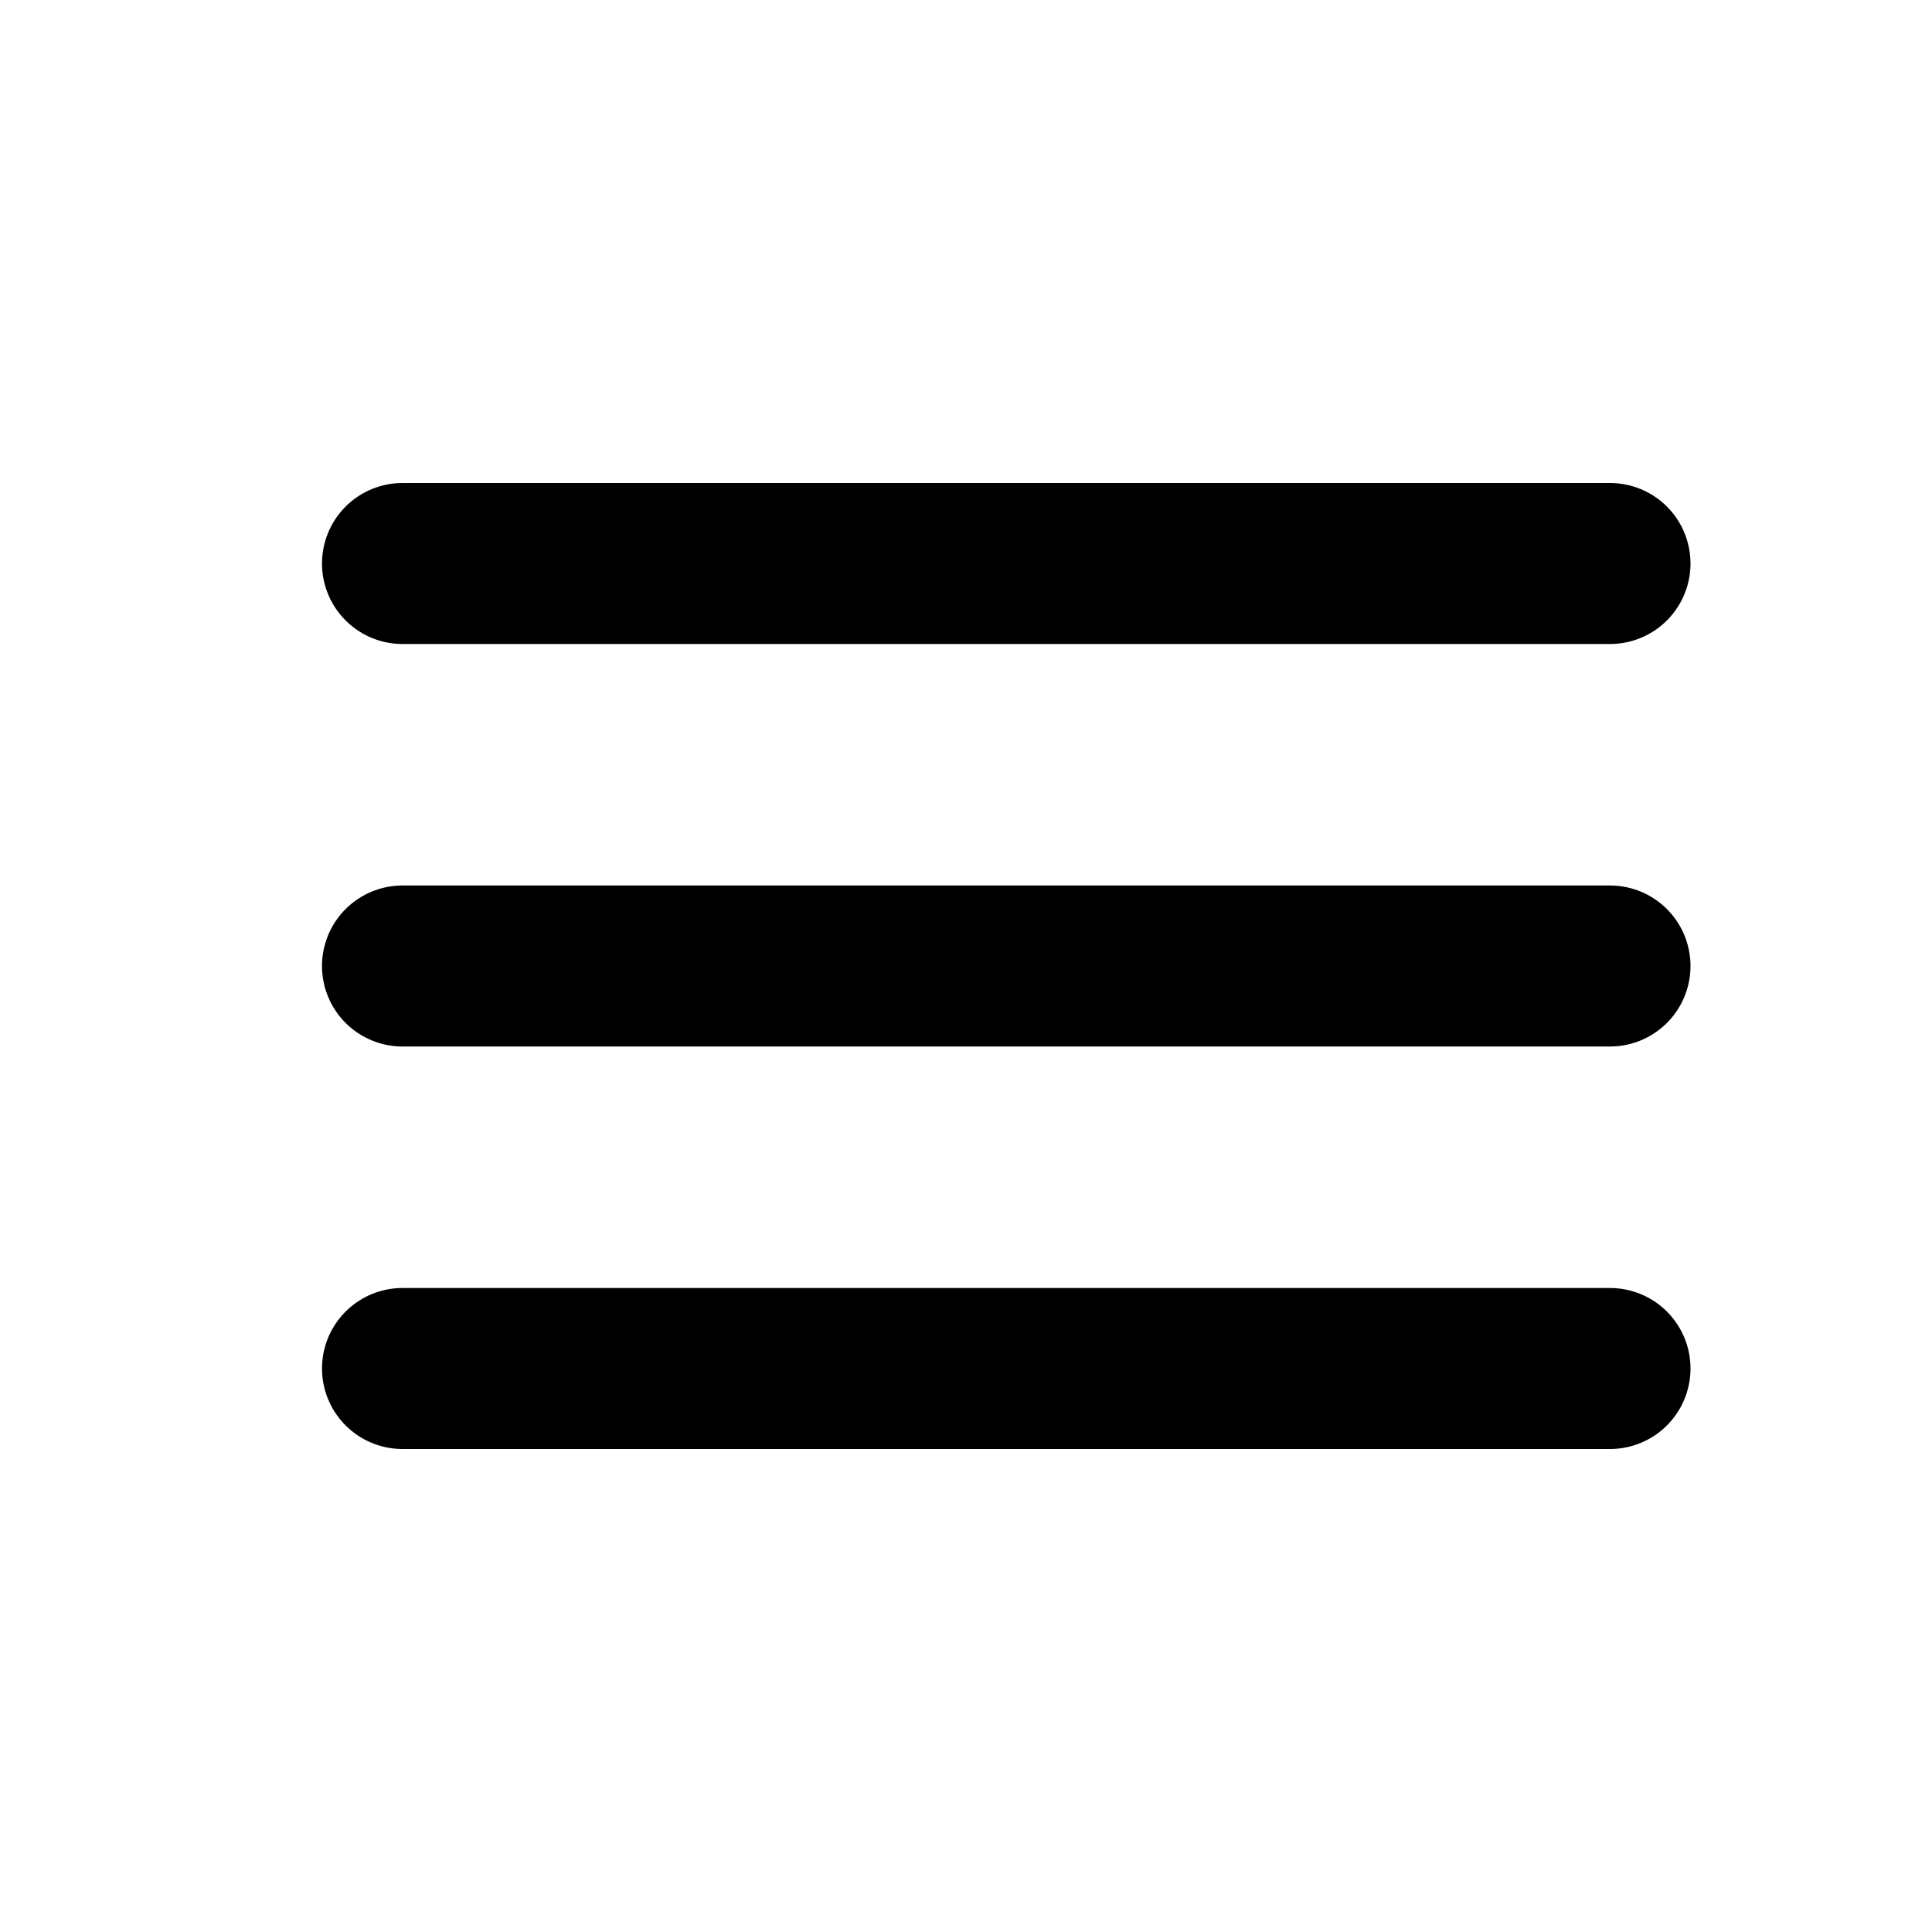
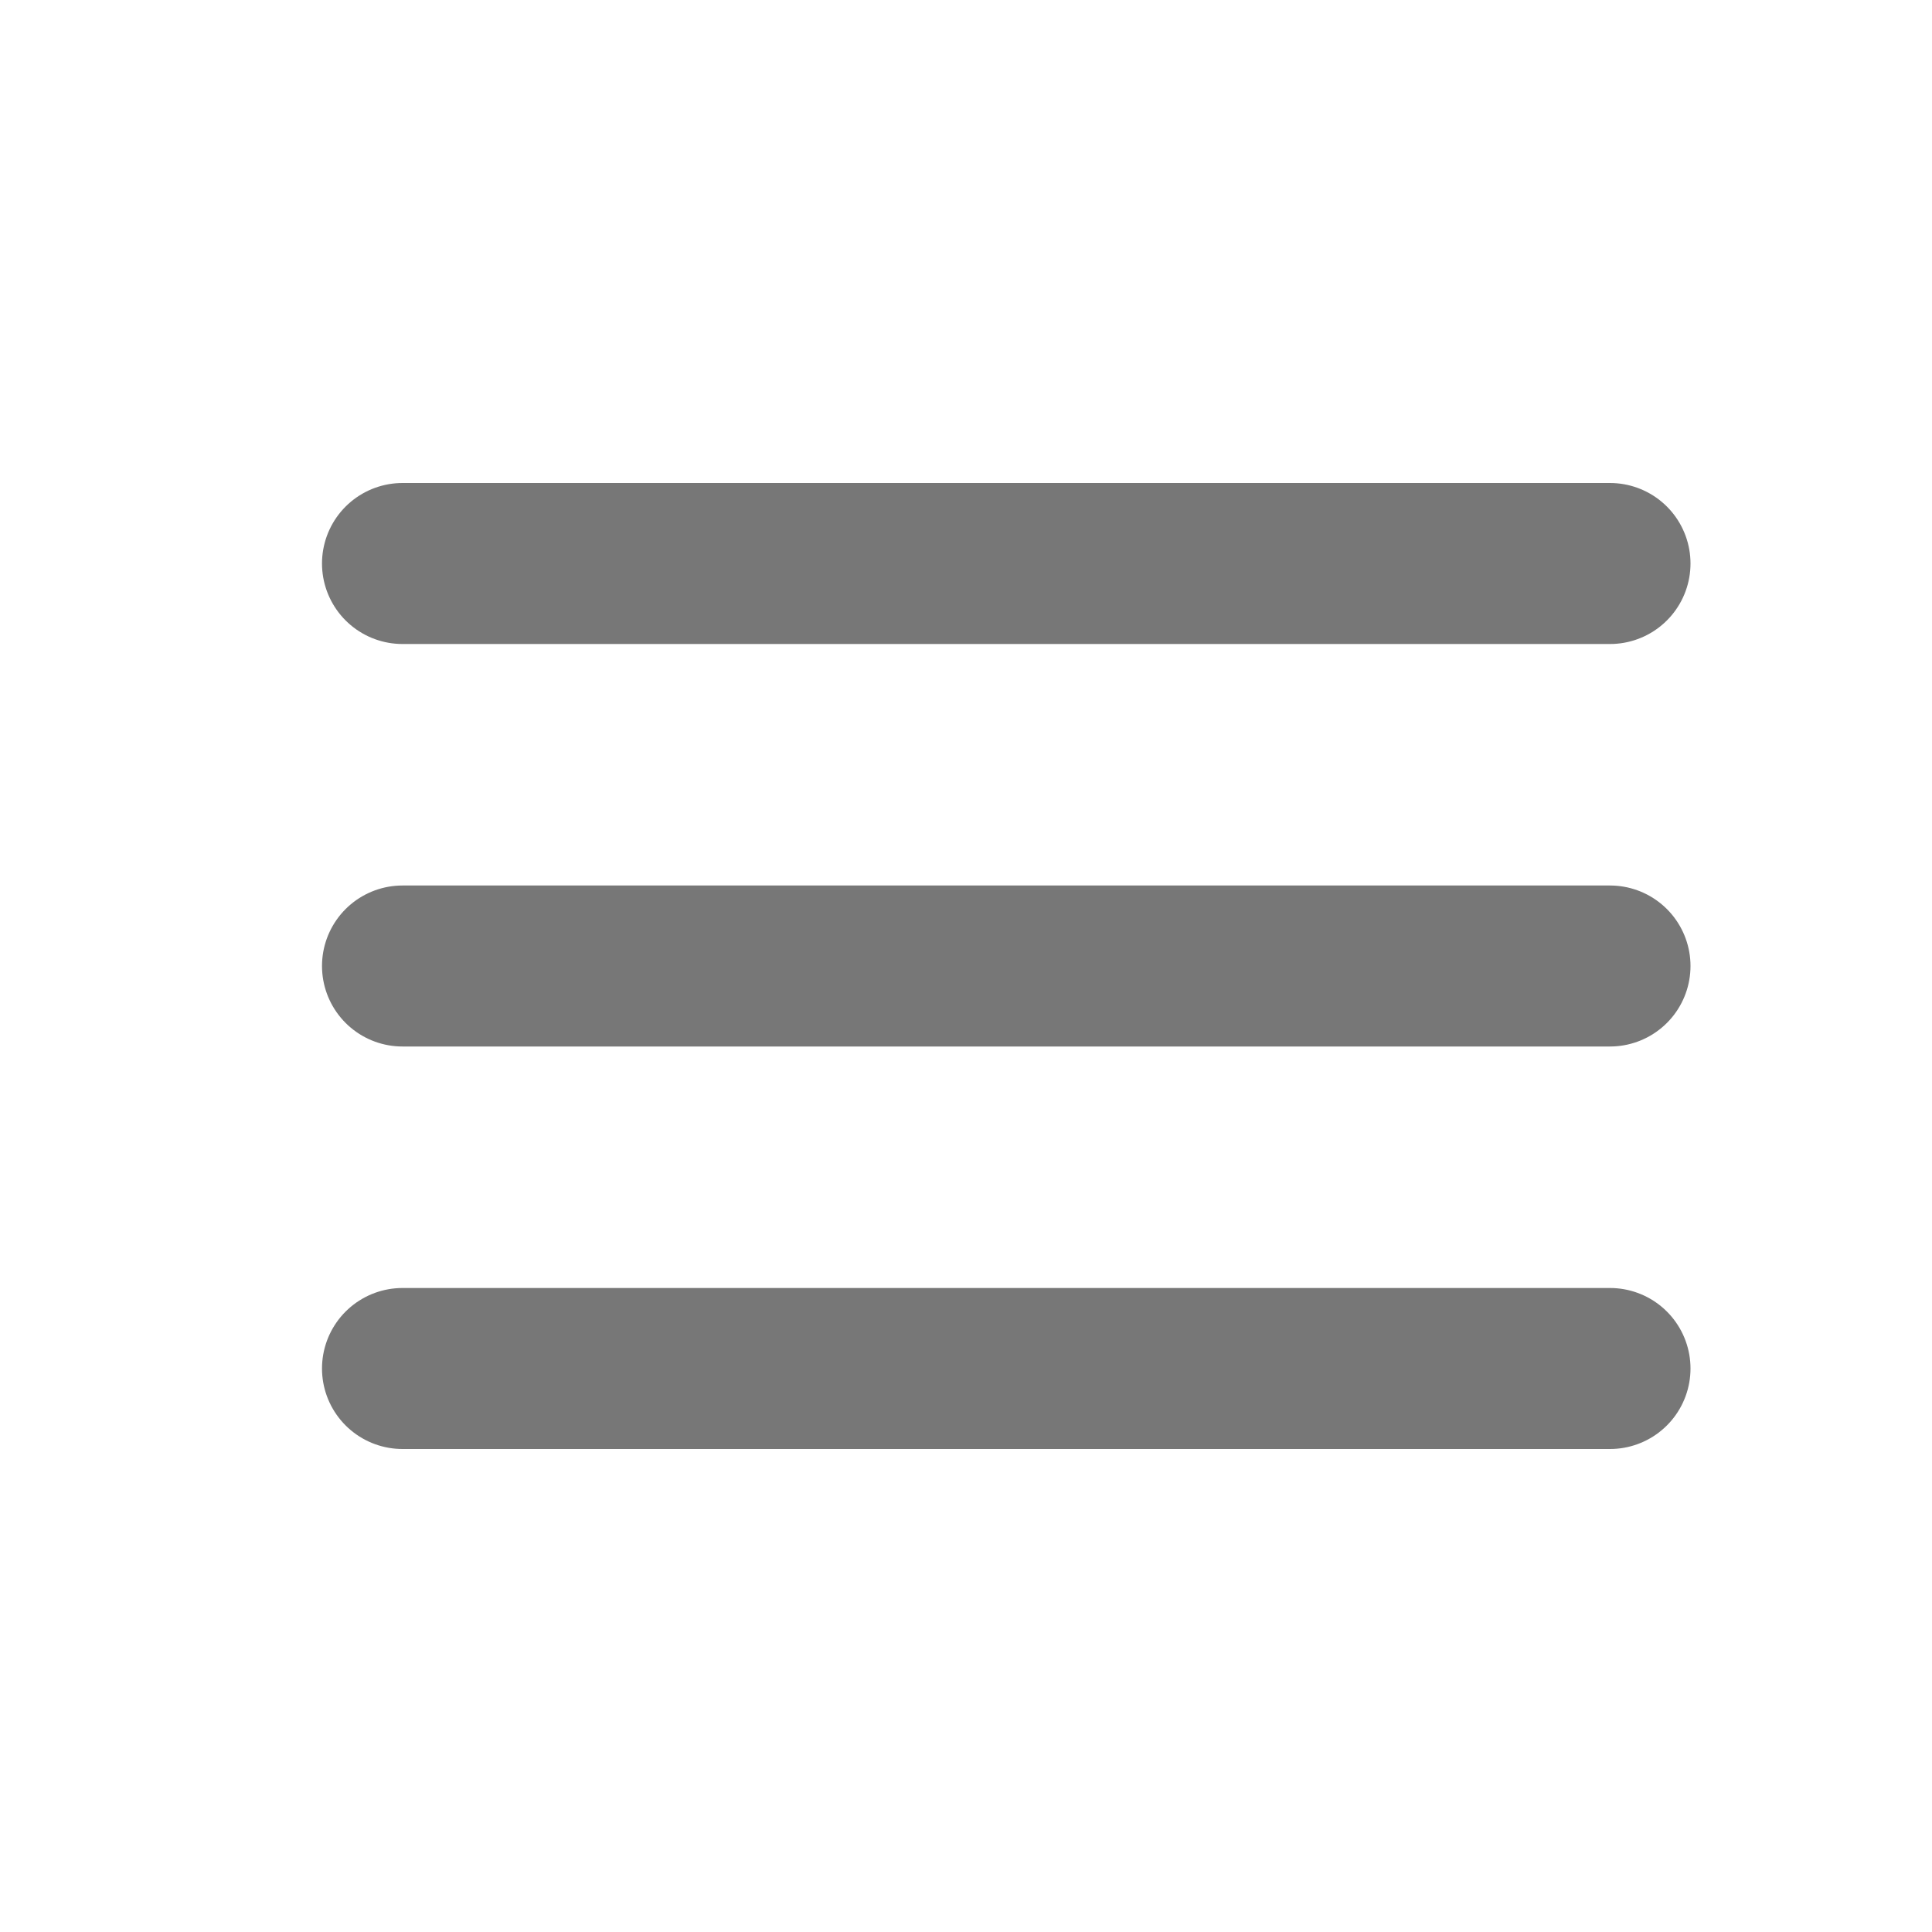
- <svg xmlns="http://www.w3.org/2000/svg" width="800px" height="800px" viewBox="0 0 24 24" fill="none">
-   <path d="M5 12H20" stroke="#000000" stroke-width="2" stroke-linecap="round" />
-   <path d="M5 17H20" stroke="#000000" stroke-width="2" stroke-linecap="round" />
-   <path d="M5 7H20" stroke="#000000" stroke-width="2" stroke-linecap="round" />
+ <svg xmlns="http://www.w3.org/2000/svg" width="800px" height="800px" viewBox="0 0 24 24" stroke="#777">
+   <path d="M5 12H20" stroke-width="2" stroke-linecap="round" />
+   <path d="M5 17H20" stroke-width="2" stroke-linecap="round" />
+   <path d="M5 7H20" stroke-width="2" stroke-linecap="round" />
</svg>
